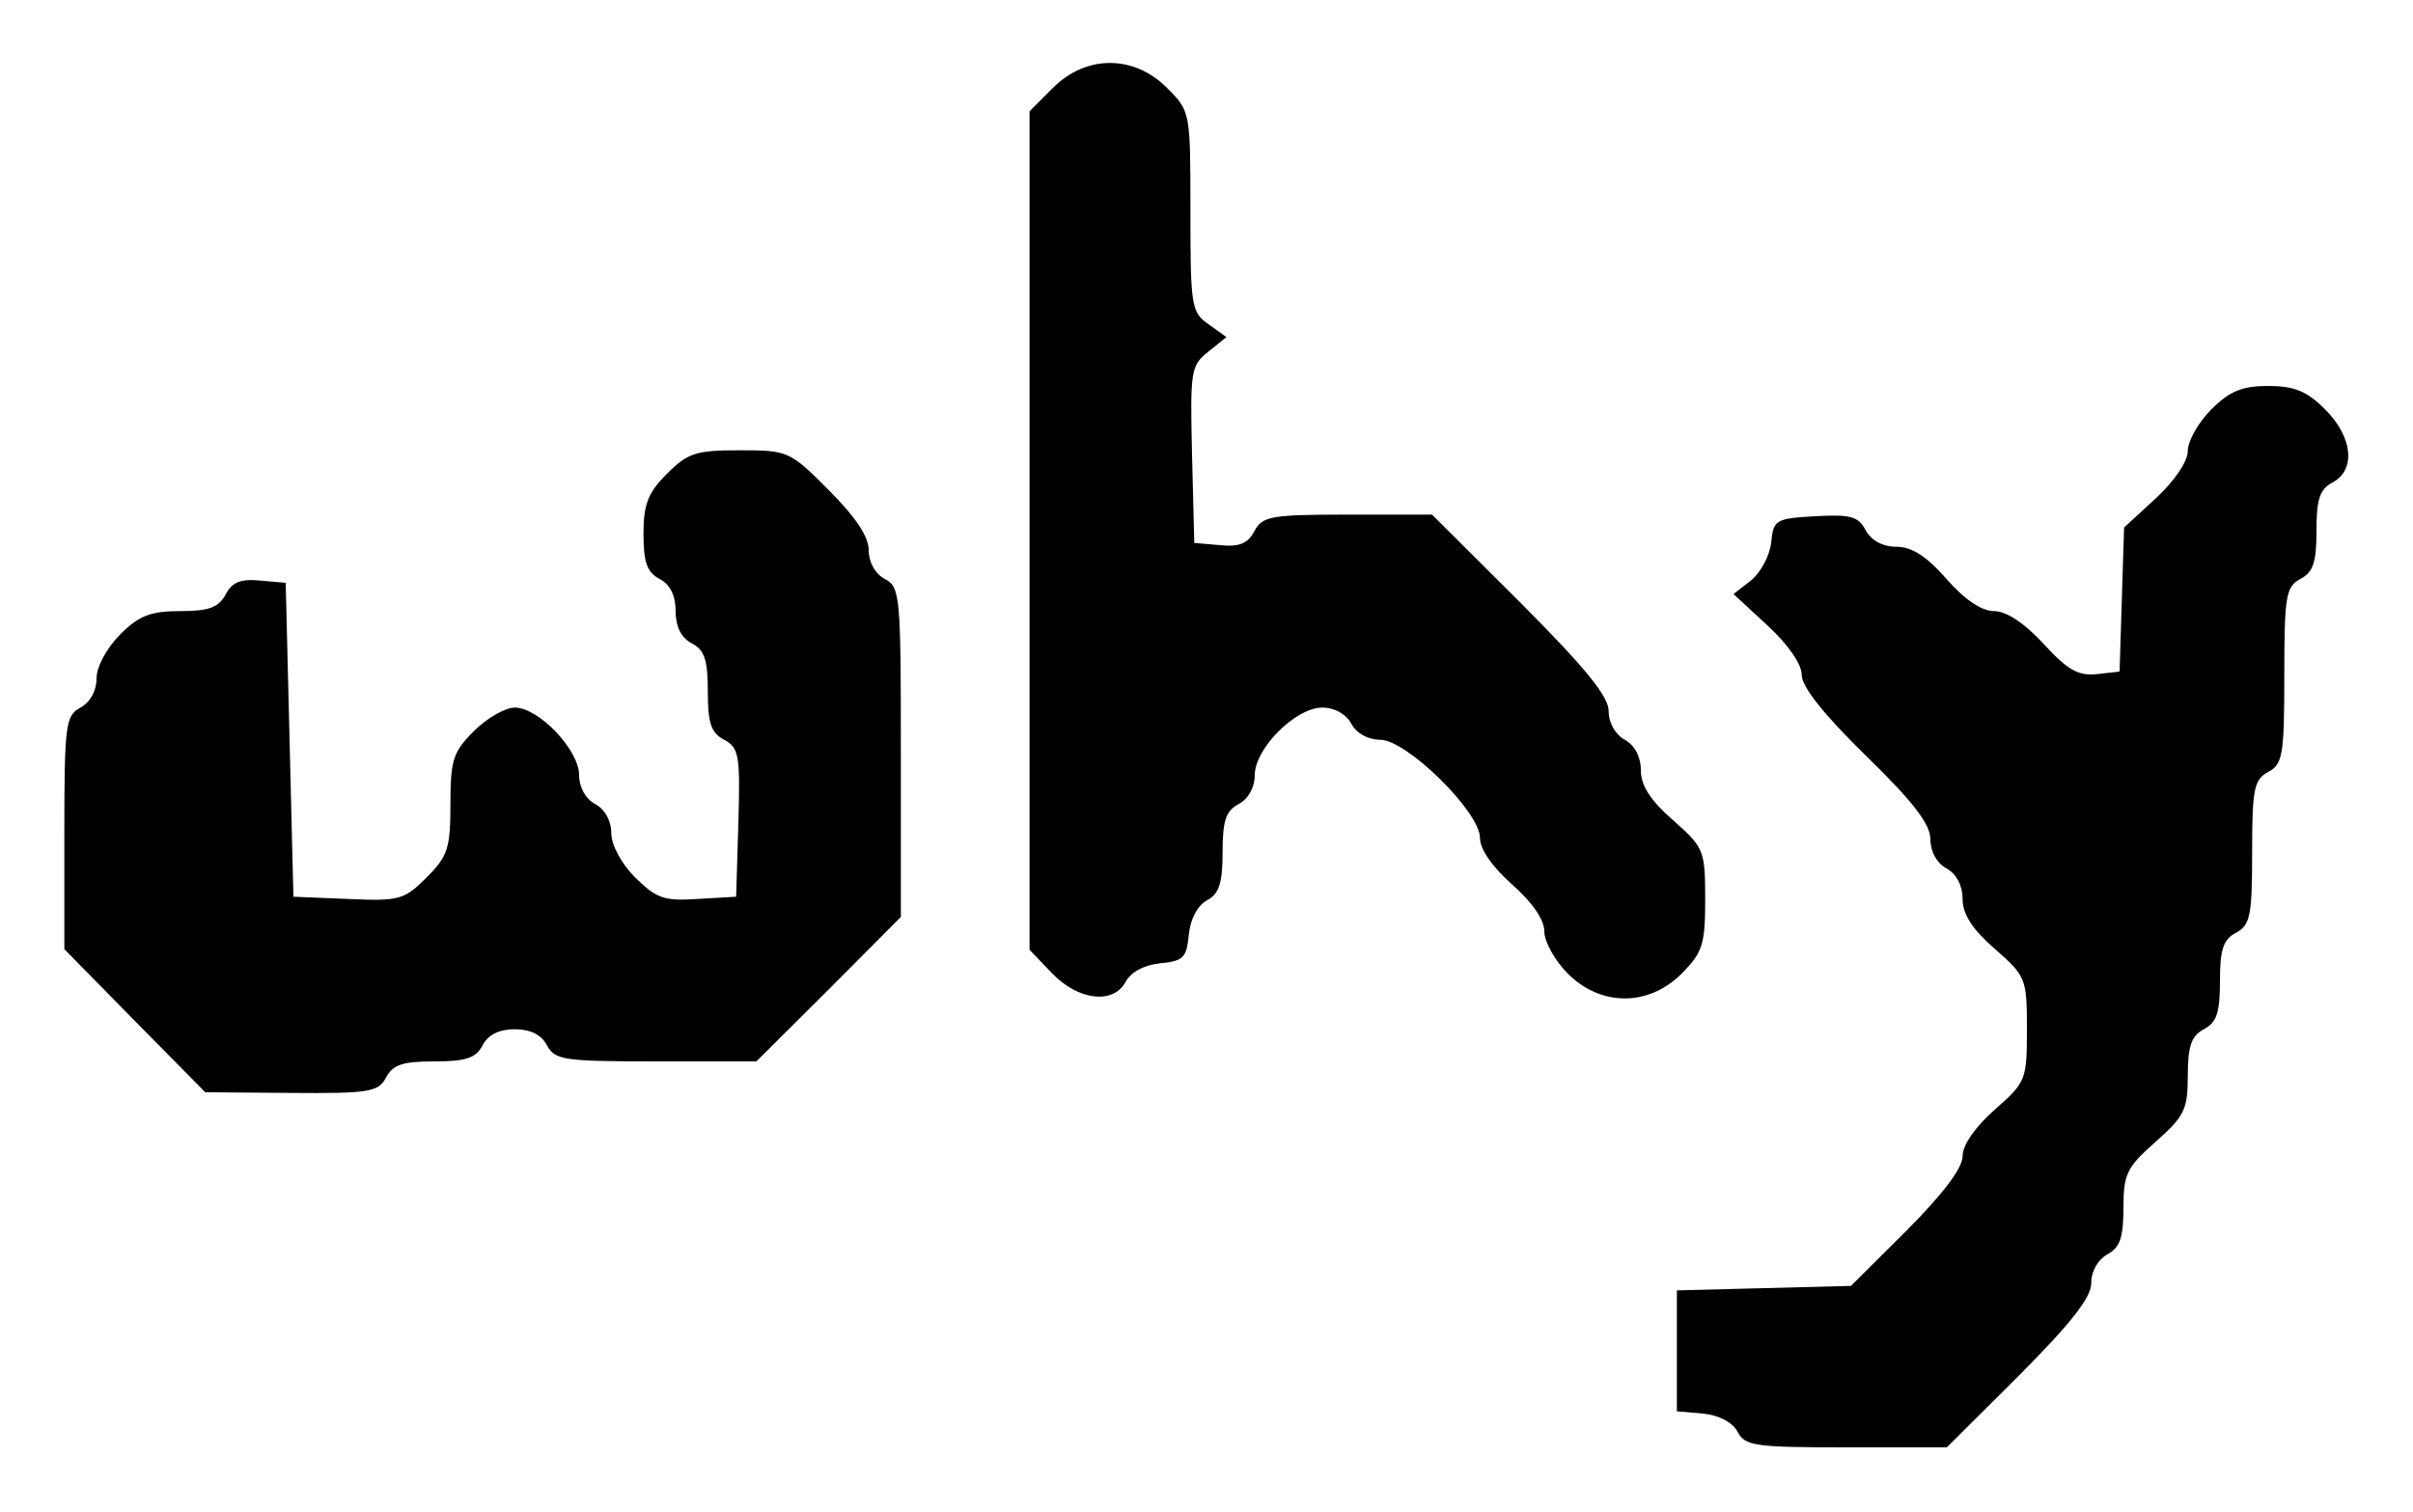
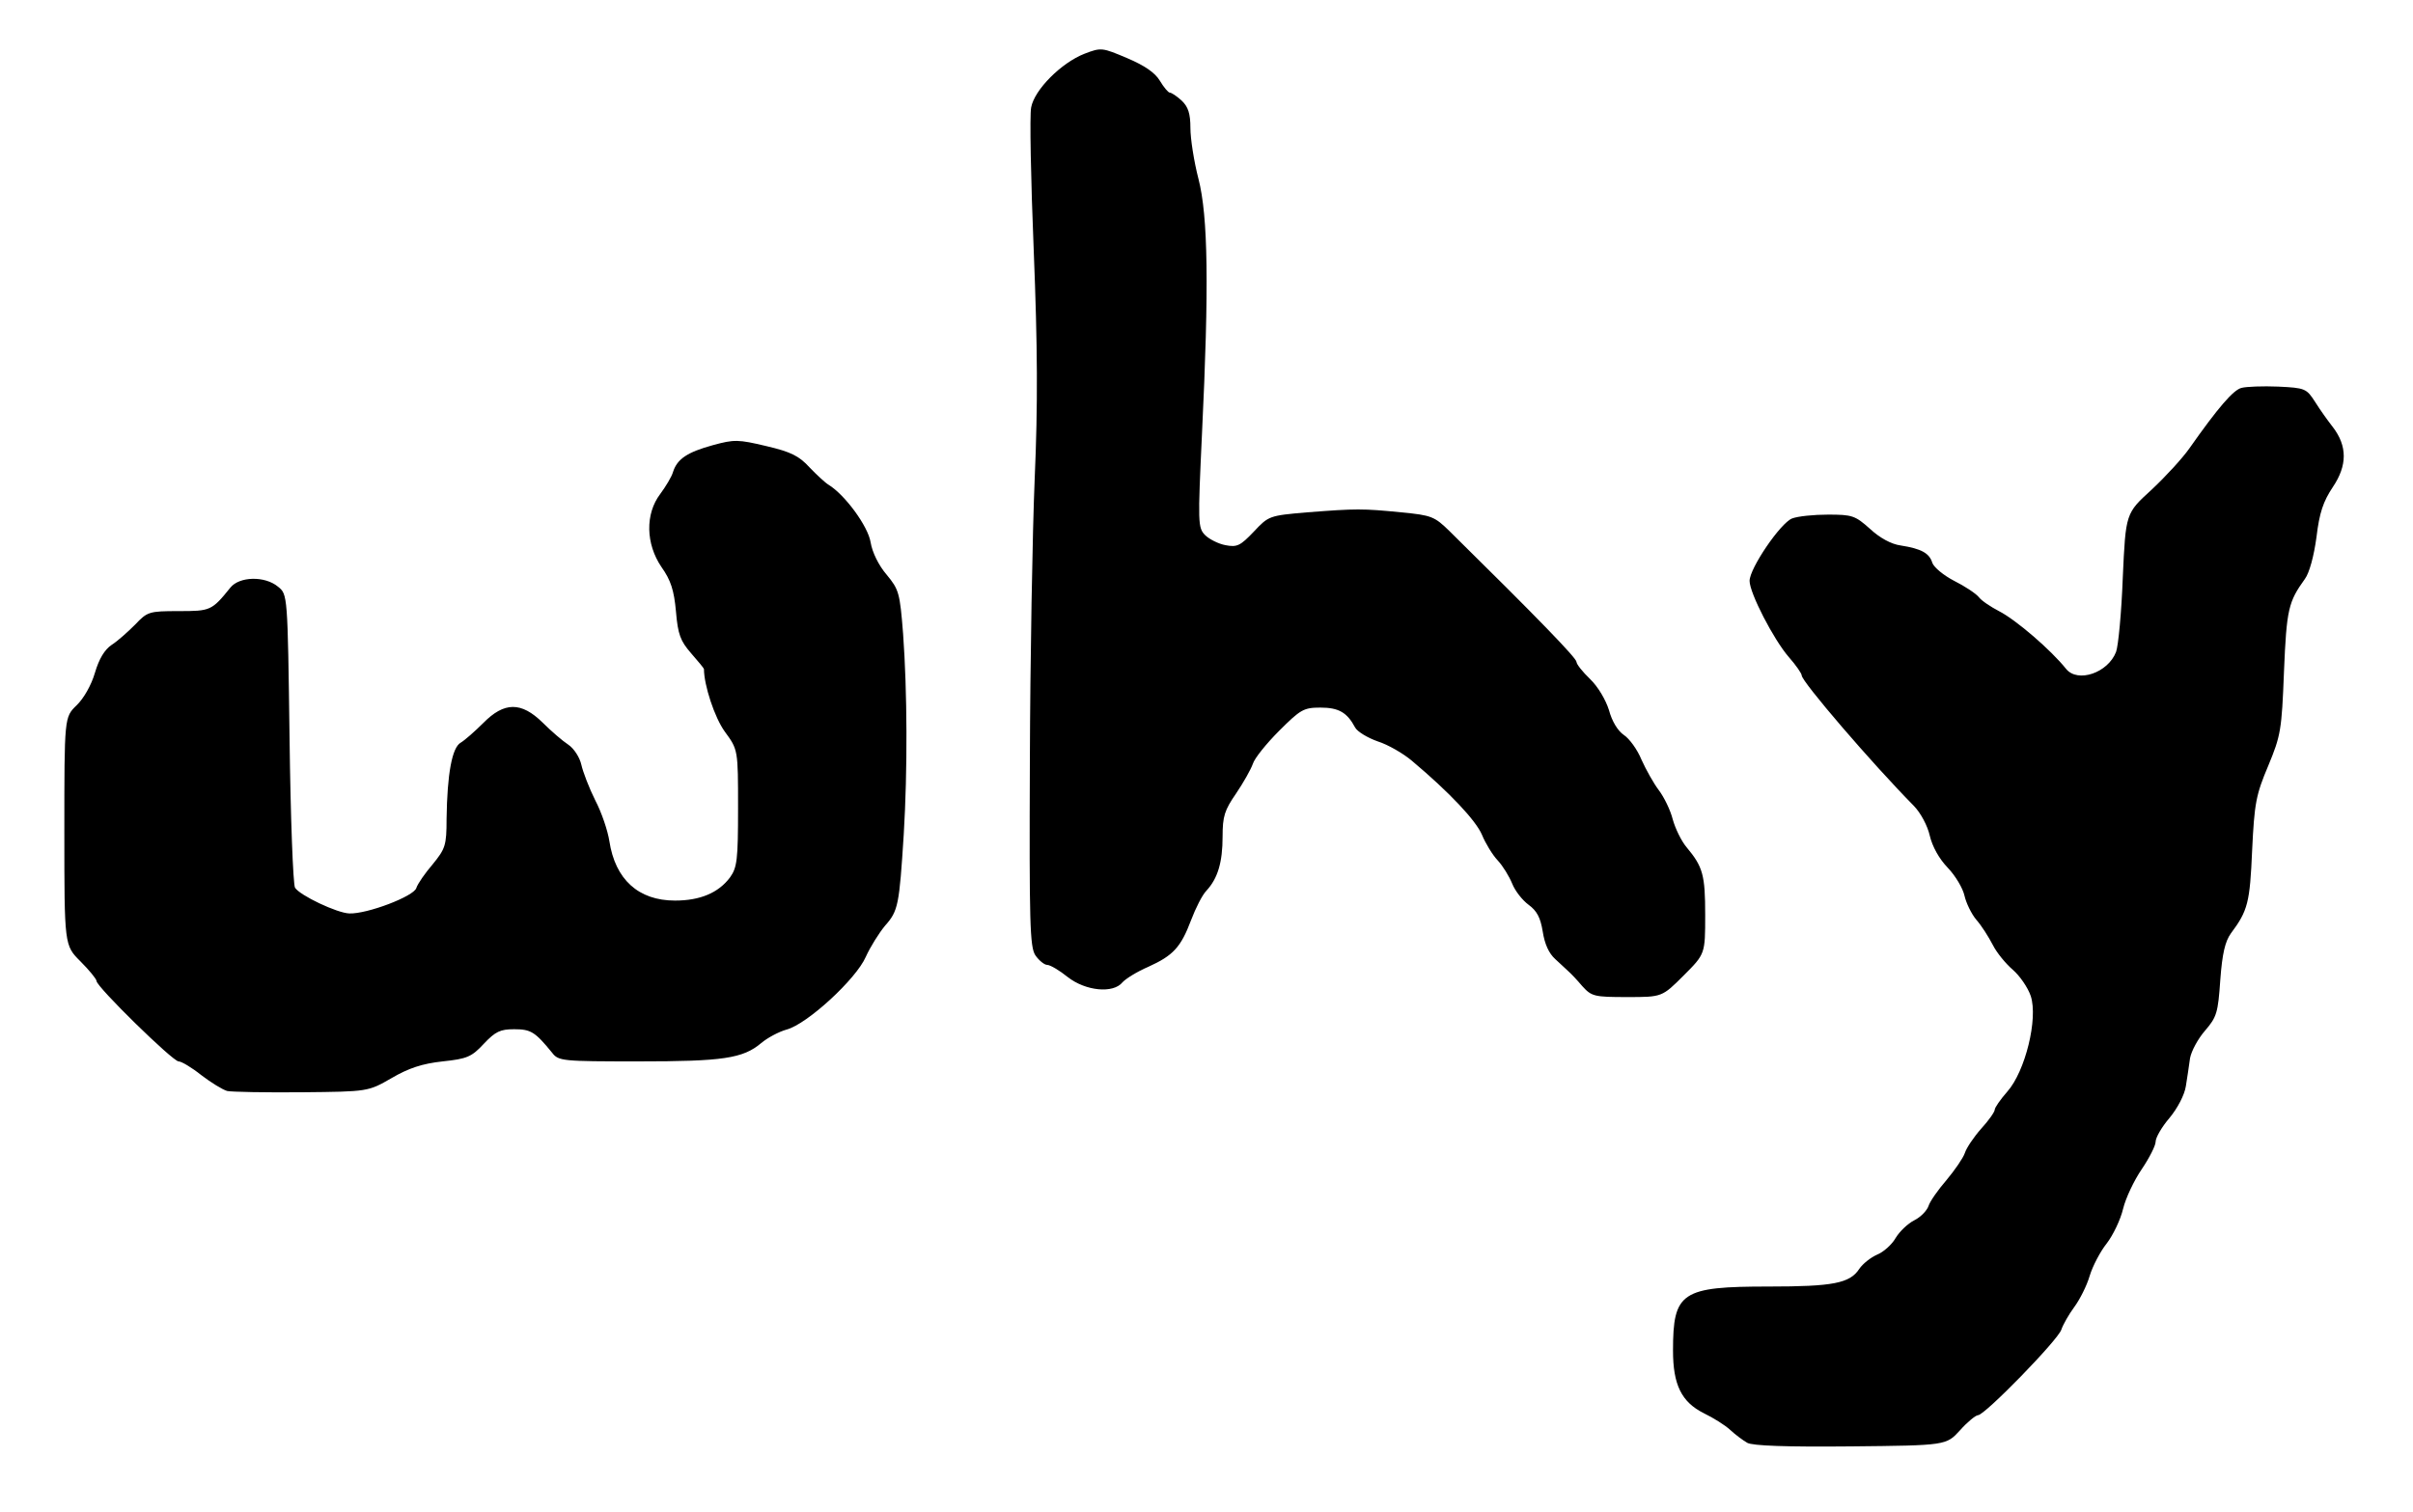
<svg xmlns="http://www.w3.org/2000/svg" viewBox="0 0 75 47" width="75" height="47" fill="currentColor" role="img" aria-label="why">
-   <path fill-rule="evenodd" d="M 54.01 44.52 C 53.85 44.22, 53.43 44, 52.94 43.95 L 52.12 43.88 L 52.12 42 L 52.12 40.12 L 54.83 40.05 L 57.53 39.98 L 59.27 38.25 C 60.39 37.12, 61 36.32, 61 35.95 C 61 35.6, 61.39 35.04, 62 34.5 C 62.97 33.65, 63 33.58, 63 32 C 63 30.42, 62.97 30.35, 62 29.5 C 61.3 28.89, 61 28.42, 61 27.95 C 61 27.53, 60.81 27.17, 60.5 27 C 60.2 26.84, 60 26.48, 60 26.09 C 60 25.63, 59.47 24.93, 58 23.5 C 56.68 22.21, 56 21.35, 56 20.98 C 56 20.65, 55.58 20.04, 54.94 19.45 L 53.88 18.47 L 54.42 18.05 C 54.72 17.81, 55 17.29, 55.05 16.88 C 55.12 16.16, 55.18 16.12, 56.42 16.05 C 57.52 15.99, 57.76 16.05, 57.99 16.49 C 58.17 16.81, 58.52 17, 58.95 17 C 59.42 17, 59.89 17.3, 60.5 18 C 61.06 18.64, 61.59 19, 61.98 19 C 62.36 19, 62.92 19.37, 63.52 20.02 C 64.26 20.83, 64.6 21.02, 65.17 20.96 L 65.88 20.88 L 65.95 18.64 L 66.02 16.4 L 67.01 15.49 C 67.59 14.95, 68 14.35, 68 14.02 C 68 13.71, 68.33 13.13, 68.73 12.73 C 69.3 12.16, 69.69 12, 70.5 12 C 71.31 12, 71.7 12.16, 72.27 12.73 C 73.13 13.59, 73.23 14.61, 72.5 15 C 72.1 15.21, 72 15.52, 72 16.5 C 72 17.48, 71.9 17.79, 71.5 18 C 71.05 18.24, 71 18.52, 71 21 C 71 23.48, 70.95 23.76, 70.5 24 C 70.06 24.24, 70 24.52, 70 26.5 C 70 28.48, 69.94 28.76, 69.5 29 C 69.1 29.21, 69 29.52, 69 30.5 C 69 31.48, 68.9 31.79, 68.5 32 C 68.11 32.21, 68 32.52, 68 33.45 C 68 34.51, 67.89 34.71, 67 35.5 C 66.11 36.29, 66 36.49, 66 37.55 C 66 38.48, 65.89 38.79, 65.5 39 C 65.21 39.16, 65 39.52, 65 39.89 C 65 40.34, 64.38 41.13, 62.76 42.76 L 60.51 45 L 57.39 45 C 54.56 45, 54.24 44.96, 54.01 44.52 Z M 4.19 31.74 L 2 29.51 L 2 25.89 C 2 22.52, 2.04 22.25, 2.5 22 C 2.8 21.84, 3 21.48, 3 21.1 C 3 20.73, 3.31 20.16, 3.73 19.73 C 4.32 19.14, 4.68 19, 5.6 19 C 6.49 19, 6.79 18.89, 7.01 18.49 C 7.21 18.1, 7.48 17.99, 8.08 18.05 L 8.88 18.12 L 9 23 L 9.12 27.88 L 10.82 27.95 C 12.41 28.02, 12.56 27.98, 13.26 27.28 C 13.92 26.62, 14 26.37, 14 25 C 14 23.63, 14.08 23.38, 14.73 22.73 C 15.13 22.33, 15.7 22, 16 22 C 16.75 22, 18 23.32, 18 24.1 C 18 24.48, 18.2 24.84, 18.5 25 C 18.8 25.16, 19 25.52, 19 25.9 C 19 26.27, 19.31 26.85, 19.74 27.28 C 20.4 27.93, 20.64 28.02, 21.68 27.95 L 22.88 27.88 L 22.95 25.58 C 23.01 23.48, 22.97 23.25, 22.51 23 C 22.1 22.79, 22 22.48, 22 21.5 C 22 20.52, 21.9 20.21, 21.5 20 C 21.17 19.83, 21 19.48, 21 19 C 21 18.52, 20.83 18.17, 20.5 18 C 20.11 17.79, 20 17.48, 20 16.6 C 20 15.68, 20.14 15.32, 20.73 14.73 C 21.38 14.08, 21.63 14, 22.99 14 C 24.49 14, 24.55 14.02, 25.76 15.24 C 26.59 16.07, 27 16.68, 27 17.1 C 27 17.48, 27.2 17.84, 27.5 18 C 27.98 18.25, 28 18.52, 28 23.39 L 28 28.51 L 25.76 30.76 L 23.51 33 L 20.39 33 C 17.52 33, 17.25 32.96, 17 32.5 C 16.83 32.17, 16.48 32, 16 32 C 15.52 32, 15.17 32.17, 15 32.5 C 14.79 32.9, 14.48 33, 13.5 33 C 12.52 33, 12.21 33.1, 12 33.5 C 11.76 33.95, 11.49 34, 9.05 33.98 L 6.38 33.96 L 4.19 31.74 Z M 32.69 30.25 L 32 29.53 L 32 16.5 L 32 3.46 L 32.73 2.73 C 33.76 1.7, 35.24 1.7, 36.27 2.73 C 37 3.46, 37 3.47, 37 6.58 C 37 9.52, 37.03 9.71, 37.56 10.08 L 38.12 10.48 L 37.55 10.94 C 37.01 11.37, 36.99 11.53, 37.05 14.13 L 37.12 16.88 L 37.92 16.95 C 38.52 17.01, 38.79 16.9, 38.99 16.51 C 39.24 16.05, 39.5 16, 41.89 16 L 44.51 16 L 47.26 18.74 C 49.28 20.77, 50 21.65, 50 22.11 C 50 22.48, 50.21 22.84, 50.5 23 C 50.81 23.17, 51 23.53, 51 23.95 C 51 24.42, 51.3 24.89, 52 25.5 C 52.96 26.35, 53 26.43, 53 27.96 C 53 29.37, 52.92 29.61, 52.27 30.27 C 51.24 31.3, 49.76 31.3, 48.73 30.27 C 48.33 29.87, 48 29.28, 48 28.96 C 48 28.59, 47.62 28.05, 47 27.5 C 46.39 26.96, 46 26.41, 46 26.05 C 46 25.24, 43.72 23, 42.9 23 C 42.52 23, 42.16 22.8, 42 22.5 C 41.84 22.2, 41.48 22, 41.1 22 C 40.27 22, 39 23.27, 39 24.1 C 39 24.48, 38.8 24.84, 38.5 25 C 38.1 25.21, 38 25.52, 38 26.5 C 38 27.46, 37.89 27.79, 37.52 27.99 C 37.22 28.15, 37 28.57, 36.95 29.06 C 36.88 29.78, 36.78 29.88, 36.06 29.95 C 35.57 30, 35.15 30.22, 34.99 30.52 C 34.61 31.24, 33.51 31.11, 32.69 30.25 Z" />
+   <path fill-rule="evenodd" d="M 54.31 44.86 C 54.17 44.78, 53.93 44.6, 53.78 44.46 C 53.62 44.31, 53.25 44.08, 52.96 43.94 C 52.26 43.59, 52 43.05, 52 41.99 C 52 40.17, 52.26 40, 54.98 40 C 56.97 40, 57.5 39.9, 57.79 39.45 C 57.9 39.29, 58.14 39.1, 58.34 39.01 C 58.54 38.93, 58.8 38.7, 58.92 38.49 C 59.04 38.29, 59.3 38.04, 59.5 37.94 C 59.7 37.84, 59.89 37.64, 59.94 37.5 C 59.98 37.36, 60.24 36.99, 60.5 36.69 C 60.76 36.38, 61.02 36, 61.07 35.85 C 61.12 35.69, 61.35 35.35, 61.58 35.09 C 61.81 34.84, 62 34.57, 62 34.5 C 62 34.44, 62.17 34.19, 62.39 33.94 C 62.95 33.31, 63.35 31.67, 63.12 30.97 C 63.03 30.7, 62.77 30.33, 62.56 30.15 C 62.34 29.96, 62.06 29.62, 61.94 29.38 C 61.81 29.13, 61.59 28.78, 61.43 28.6 C 61.27 28.41, 61.11 28.07, 61.06 27.85 C 61.01 27.62, 60.78 27.23, 60.54 26.98 C 60.27 26.7, 60.06 26.32, 59.98 25.98 C 59.91 25.67, 59.7 25.28, 59.49 25.06 C 58.17 23.72, 56 21.19, 56 21 C 56 20.94, 55.82 20.68, 55.6 20.43 C 55.13 19.89, 54.38 18.44, 54.38 18.06 C 54.38 17.67, 55.34 16.26, 55.7 16.12 C 55.88 16.05, 56.38 16, 56.82 16 C 57.57 16, 57.66 16.03, 58.12 16.44 C 58.42 16.72, 58.78 16.92, 59.08 16.96 C 59.72 17.06, 59.97 17.2, 60.06 17.5 C 60.11 17.64, 60.41 17.89, 60.74 18.06 C 61.06 18.22, 61.41 18.45, 61.5 18.56 C 61.59 18.68, 61.88 18.87, 62.13 19 C 62.66 19.27, 63.75 20.21, 64.22 20.8 C 64.58 21.24, 65.52 20.92, 65.77 20.27 C 65.84 20.09, 65.94 19.04, 65.98 17.95 C 66.07 15.96, 66.07 15.96, 66.87 15.23 C 67.31 14.82, 67.84 14.24, 68.05 13.94 C 68.95 12.66, 69.42 12.12, 69.67 12.06 C 69.82 12.02, 70.33 12, 70.81 12.02 C 71.65 12.06, 71.69 12.08, 71.96 12.5 C 72.11 12.74, 72.36 13.09, 72.51 13.28 C 72.96 13.87, 72.96 14.47, 72.51 15.14 C 72.21 15.59, 72.09 15.94, 72 16.7 C 71.92 17.29, 71.78 17.81, 71.64 18 C 71.13 18.71, 71.07 18.93, 70.99 20.88 C 70.92 22.7, 70.89 22.87, 70.5 23.81 C 70.12 24.71, 70.07 24.97, 70 26.44 C 69.93 28.06, 69.87 28.31, 69.34 29.02 C 69.16 29.27, 69.07 29.65, 69.01 30.47 C 68.94 31.49, 68.9 31.62, 68.54 32.04 C 68.32 32.29, 68.11 32.68, 68.07 32.9 C 68.04 33.13, 67.98 33.52, 67.94 33.77 C 67.9 34.04, 67.68 34.46, 67.43 34.76 C 67.19 35.04, 67 35.37, 67 35.5 C 67 35.62, 66.8 36.01, 66.57 36.35 C 66.33 36.7, 66.07 37.25, 65.99 37.58 C 65.91 37.92, 65.68 38.4, 65.48 38.66 C 65.28 38.91, 65.04 39.37, 64.95 39.67 C 64.86 39.98, 64.64 40.41, 64.47 40.64 C 64.3 40.87, 64.12 41.19, 64.07 41.34 C 63.97 41.66, 61.69 44, 61.48 44 C 61.41 44, 61.15 44.21, 60.92 44.47 C 60.49 44.94, 60.49 44.94, 57.53 44.97 C 55.49 44.99, 54.48 44.95, 54.31 44.86 Z M 7.06 33.92 C 6.92 33.88, 6.56 33.66, 6.26 33.43 C 5.96 33.19, 5.64 33, 5.55 33 C 5.37 33, 3 30.68, 3 30.5 C 3 30.44, 2.77 30.16, 2.5 29.89 C 2 29.39, 2 29.39, 2 25.85 C 2 22.3, 2 22.3, 2.38 21.93 C 2.6 21.72, 2.84 21.3, 2.95 20.92 C 3.08 20.48, 3.25 20.2, 3.47 20.05 C 3.66 19.93, 3.98 19.64, 4.2 19.42 C 4.58 19.02, 4.63 19, 5.55 19 C 6.54 19, 6.58 18.99, 7.16 18.27 C 7.44 17.92, 8.23 17.9, 8.64 18.24 C 8.94 18.48, 8.94 18.48, 9 22.96 C 9.03 25.42, 9.11 27.51, 9.17 27.6 C 9.32 27.84, 10.48 28.39, 10.86 28.4 C 11.41 28.42, 12.86 27.87, 12.94 27.61 C 12.98 27.48, 13.21 27.15, 13.45 26.87 C 13.84 26.39, 13.88 26.29, 13.88 25.46 C 13.9 24.06, 14.05 23.24, 14.32 23.09 C 14.44 23.02, 14.76 22.74, 15.02 22.48 C 15.67 21.82, 16.2 21.81, 16.87 22.47 C 17.13 22.73, 17.49 23.04, 17.66 23.15 C 17.84 23.27, 18.02 23.55, 18.07 23.78 C 18.12 24, 18.31 24.5, 18.5 24.88 C 18.7 25.26, 18.89 25.83, 18.94 26.15 C 19.12 27.34, 19.84 28, 20.98 28 C 21.76 28, 22.33 27.76, 22.69 27.28 C 22.91 26.97, 22.94 26.74, 22.94 25.12 C 22.94 23.31, 22.94 23.31, 22.53 22.75 C 22.21 22.31, 21.88 21.3, 21.88 20.8 C 21.88 20.78, 21.7 20.56, 21.48 20.31 C 21.15 19.93, 21.07 19.73, 21.01 19.01 C 20.95 18.35, 20.85 18.04, 20.56 17.63 C 20.07 16.91, 20.05 15.98, 20.52 15.36 C 20.69 15.13, 20.88 14.82, 20.92 14.67 C 21.05 14.27, 21.36 14.06, 22.16 13.84 C 22.82 13.66, 22.94 13.66, 23.82 13.87 C 24.59 14.05, 24.84 14.18, 25.16 14.53 C 25.38 14.76, 25.65 15.01, 25.75 15.07 C 26.26 15.38, 26.98 16.36, 27.06 16.86 C 27.11 17.17, 27.31 17.58, 27.56 17.87 C 27.94 18.33, 27.97 18.43, 28.07 19.71 C 28.2 21.51, 28.21 23.94, 28.09 25.94 C 27.95 28.14, 27.92 28.32, 27.51 28.78 C 27.32 29.01, 27.05 29.44, 26.91 29.75 C 26.61 30.44, 25.09 31.84, 24.45 32.01 C 24.2 32.08, 23.85 32.27, 23.66 32.43 C 23.09 32.91, 22.47 33, 19.84 33 C 17.47 33, 17.36 32.99, 17.16 32.73 C 16.63 32.08, 16.5 32, 15.98 32 C 15.55 32, 15.4 32.07, 15.04 32.45 C 14.66 32.86, 14.52 32.92, 13.76 33 C 13.12 33.07, 12.7 33.21, 12.17 33.52 C 11.44 33.94, 11.44 33.94, 9.38 33.96 C 8.24 33.97, 7.2 33.95, 7.06 33.92 Z M 49.18 30.66 C 49.02 30.47, 48.83 30.27, 48.76 30.21 C 48.7 30.15, 48.51 29.98, 48.34 29.82 C 48.14 29.64, 48.01 29.35, 47.95 28.96 C 47.88 28.53, 47.77 28.32, 47.51 28.13 C 47.32 27.99, 47.09 27.7, 47 27.47 C 46.91 27.25, 46.71 26.92, 46.55 26.75 C 46.39 26.58, 46.17 26.22, 46.06 25.95 C 45.87 25.51, 45.07 24.65, 43.88 23.65 C 43.62 23.43, 43.14 23.15, 42.82 23.05 C 42.51 22.94, 42.19 22.75, 42.12 22.62 C 41.87 22.15, 41.61 22, 41.04 22 C 40.52 22, 40.42 22.06, 39.76 22.72 C 39.36 23.12, 38.99 23.58, 38.94 23.75 C 38.88 23.92, 38.65 24.33, 38.42 24.67 C 38.06 25.19, 38 25.38, 38 26.01 C 38 26.81, 37.85 27.31, 37.5 27.69 C 37.37 27.82, 37.16 28.24, 37.02 28.61 C 36.7 29.46, 36.46 29.71, 35.69 30.06 C 35.34 30.21, 34.99 30.43, 34.89 30.54 C 34.6 30.9, 33.74 30.81, 33.19 30.38 C 32.93 30.17, 32.64 30, 32.55 30 C 32.46 30, 32.29 29.86, 32.18 29.7 C 32.01 29.44, 31.99 28.7, 32.01 23.67 C 32.02 20.52, 32.09 16.56, 32.16 14.88 C 32.26 12.59, 32.25 10.79, 32.13 7.79 C 32.04 5.58, 32 3.58, 32.05 3.34 C 32.15 2.79, 32.99 1.95, 33.71 1.67 C 34.23 1.47, 34.26 1.48, 35.04 1.81 C 35.58 2.04, 35.9 2.26, 36.05 2.51 C 36.17 2.71, 36.31 2.88, 36.36 2.88 C 36.41 2.88, 36.58 2.99, 36.73 3.13 C 36.93 3.32, 37 3.53, 37 3.98 C 37 4.31, 37.11 5.02, 37.25 5.56 C 37.55 6.73, 37.58 8.91, 37.36 13.48 C 37.23 16.27, 37.23 16.41, 37.46 16.64 C 37.58 16.76, 37.87 16.91, 38.09 16.95 C 38.45 17.02, 38.55 16.97, 38.97 16.53 C 39.43 16.04, 39.45 16.03, 40.62 15.93 C 42.15 15.81, 42.36 15.81, 43.56 15.93 C 44.5 16.02, 44.59 16.06, 45.06 16.52 C 47.81 19.23, 49 20.46, 49 20.58 C 49 20.65, 49.19 20.89, 49.42 21.11 C 49.67 21.35, 49.91 21.76, 50.01 22.08 C 50.1 22.42, 50.28 22.72, 50.47 22.85 C 50.64 22.96, 50.89 23.3, 51.02 23.62 C 51.16 23.93, 51.4 24.36, 51.56 24.57 C 51.72 24.78, 51.92 25.19, 51.99 25.47 C 52.07 25.76, 52.26 26.15, 52.42 26.34 C 52.93 26.95, 53 27.2, 53 28.45 C 53 29.66, 53 29.66, 52.33 30.33 C 51.66 31, 51.66 31, 50.58 31 C 49.55 31, 49.47 30.98, 49.18 30.66 Z" />
</svg>
